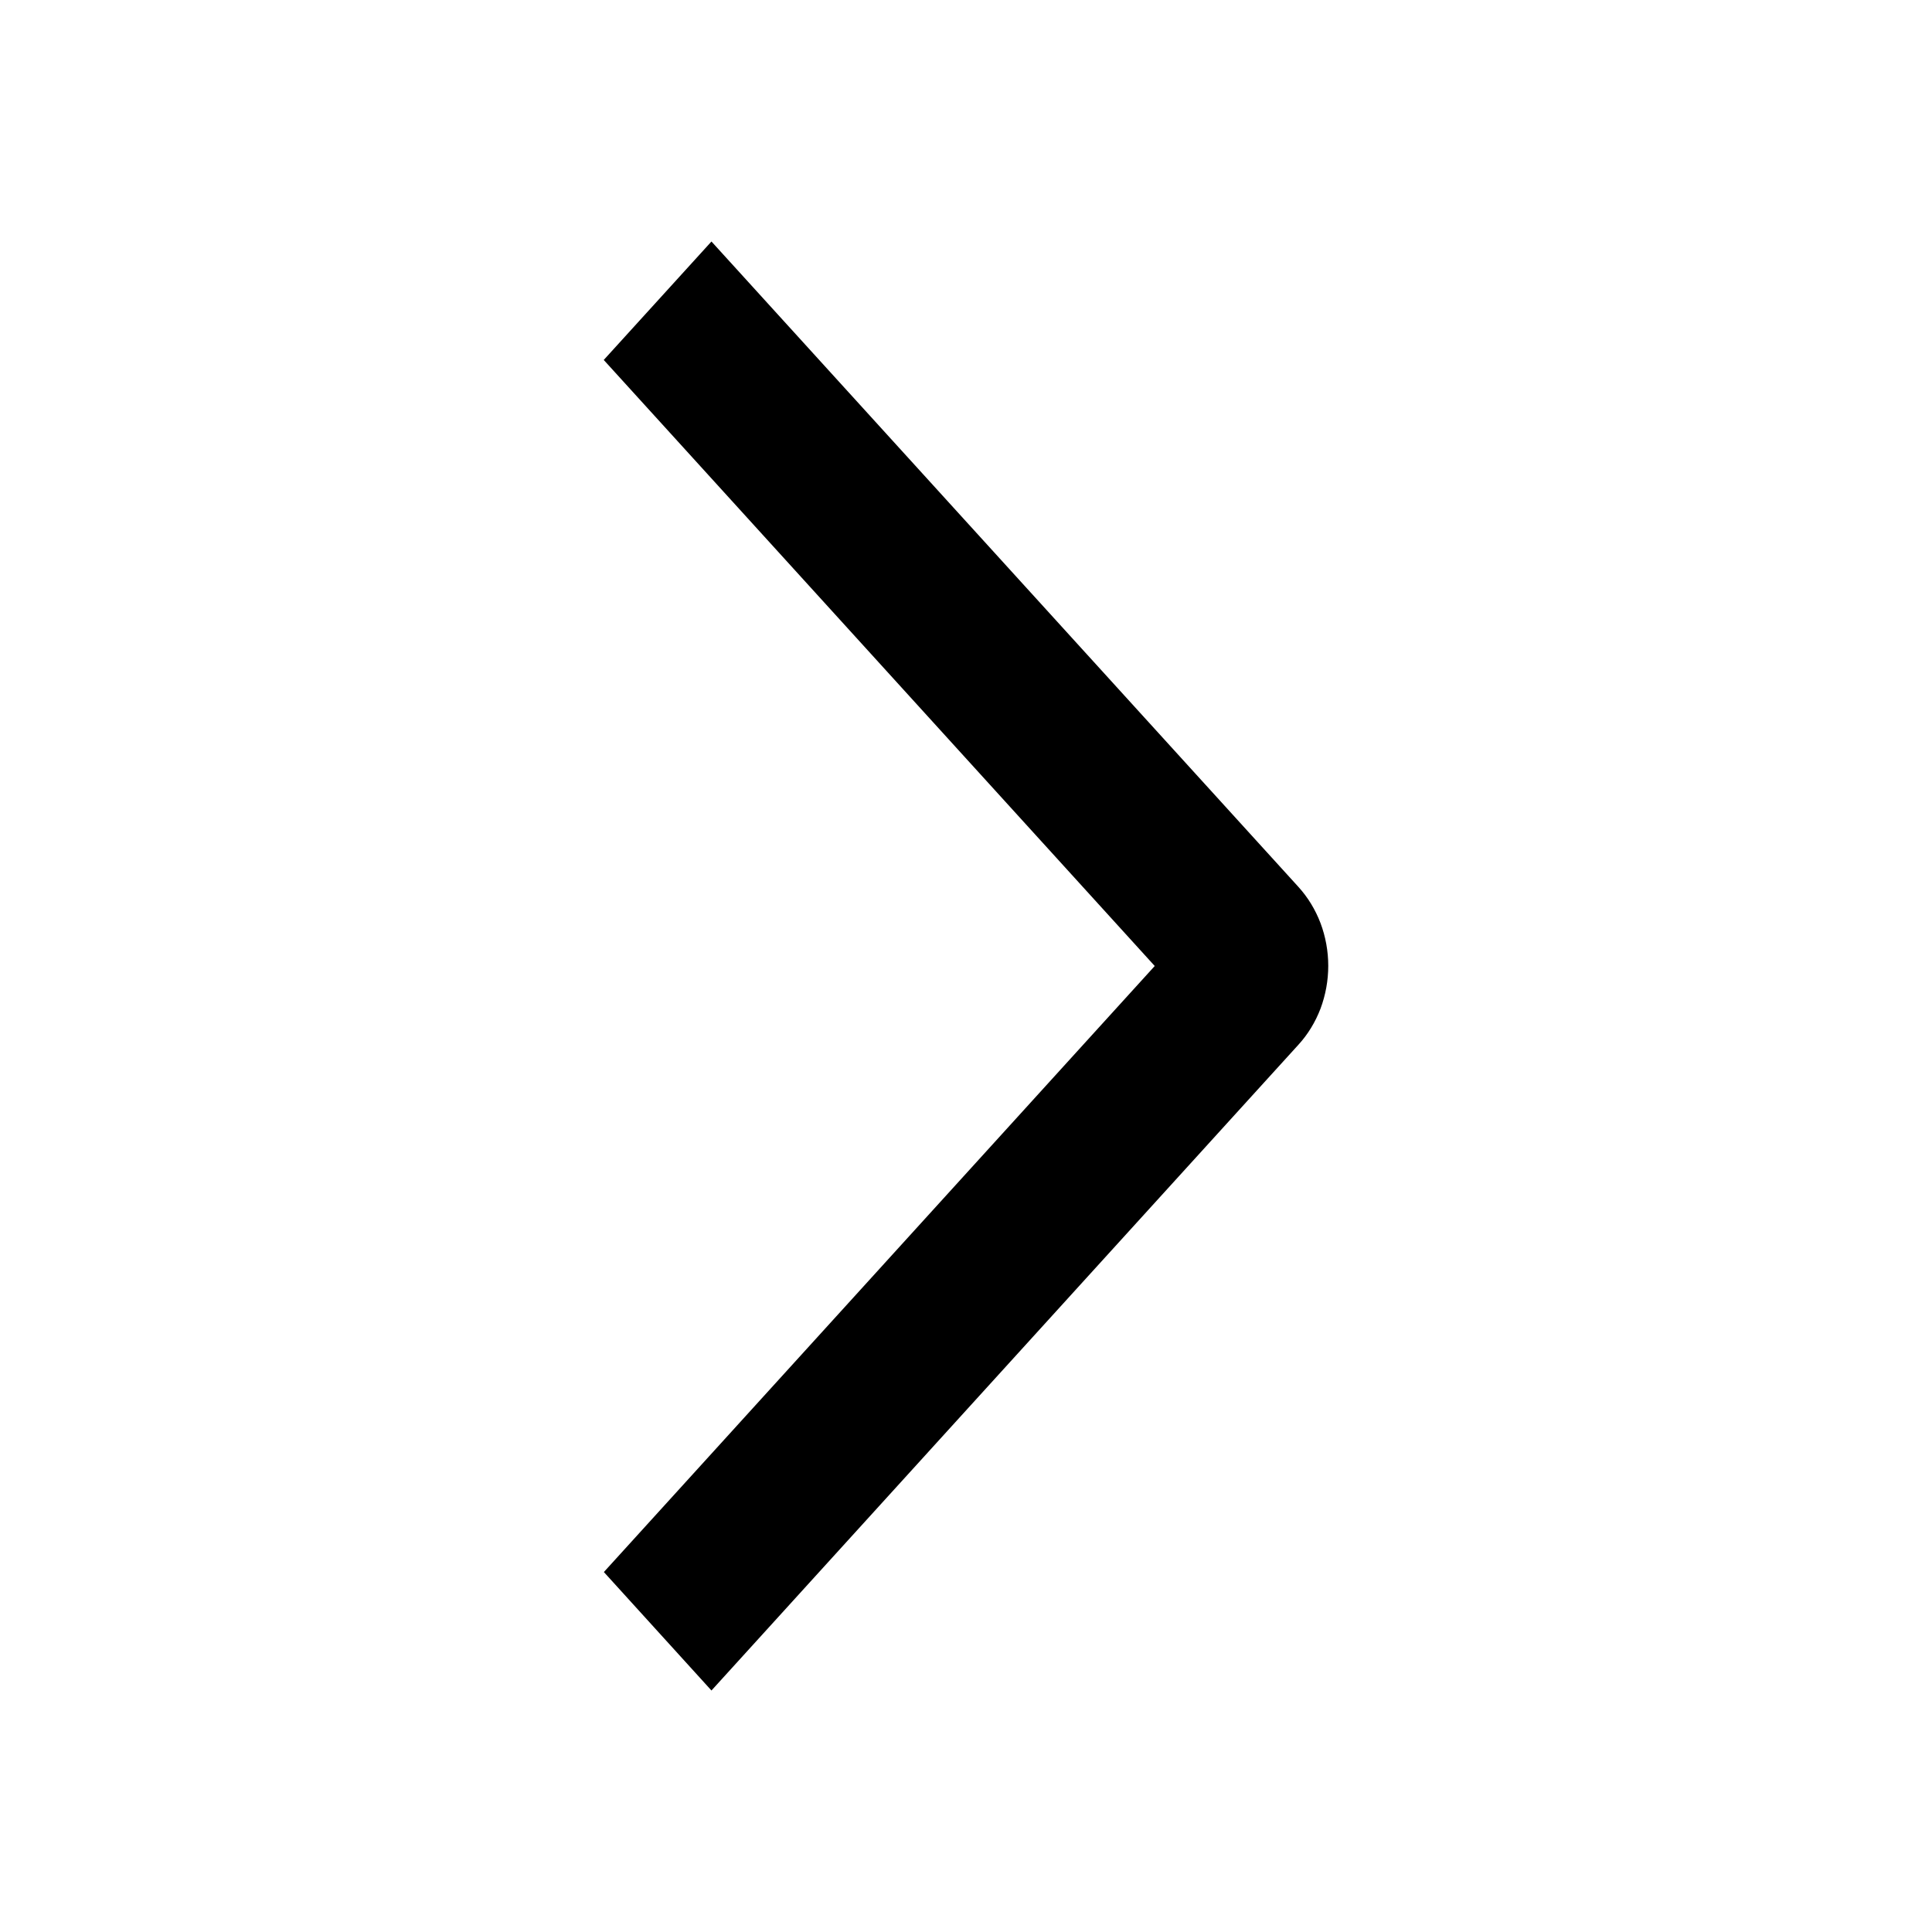
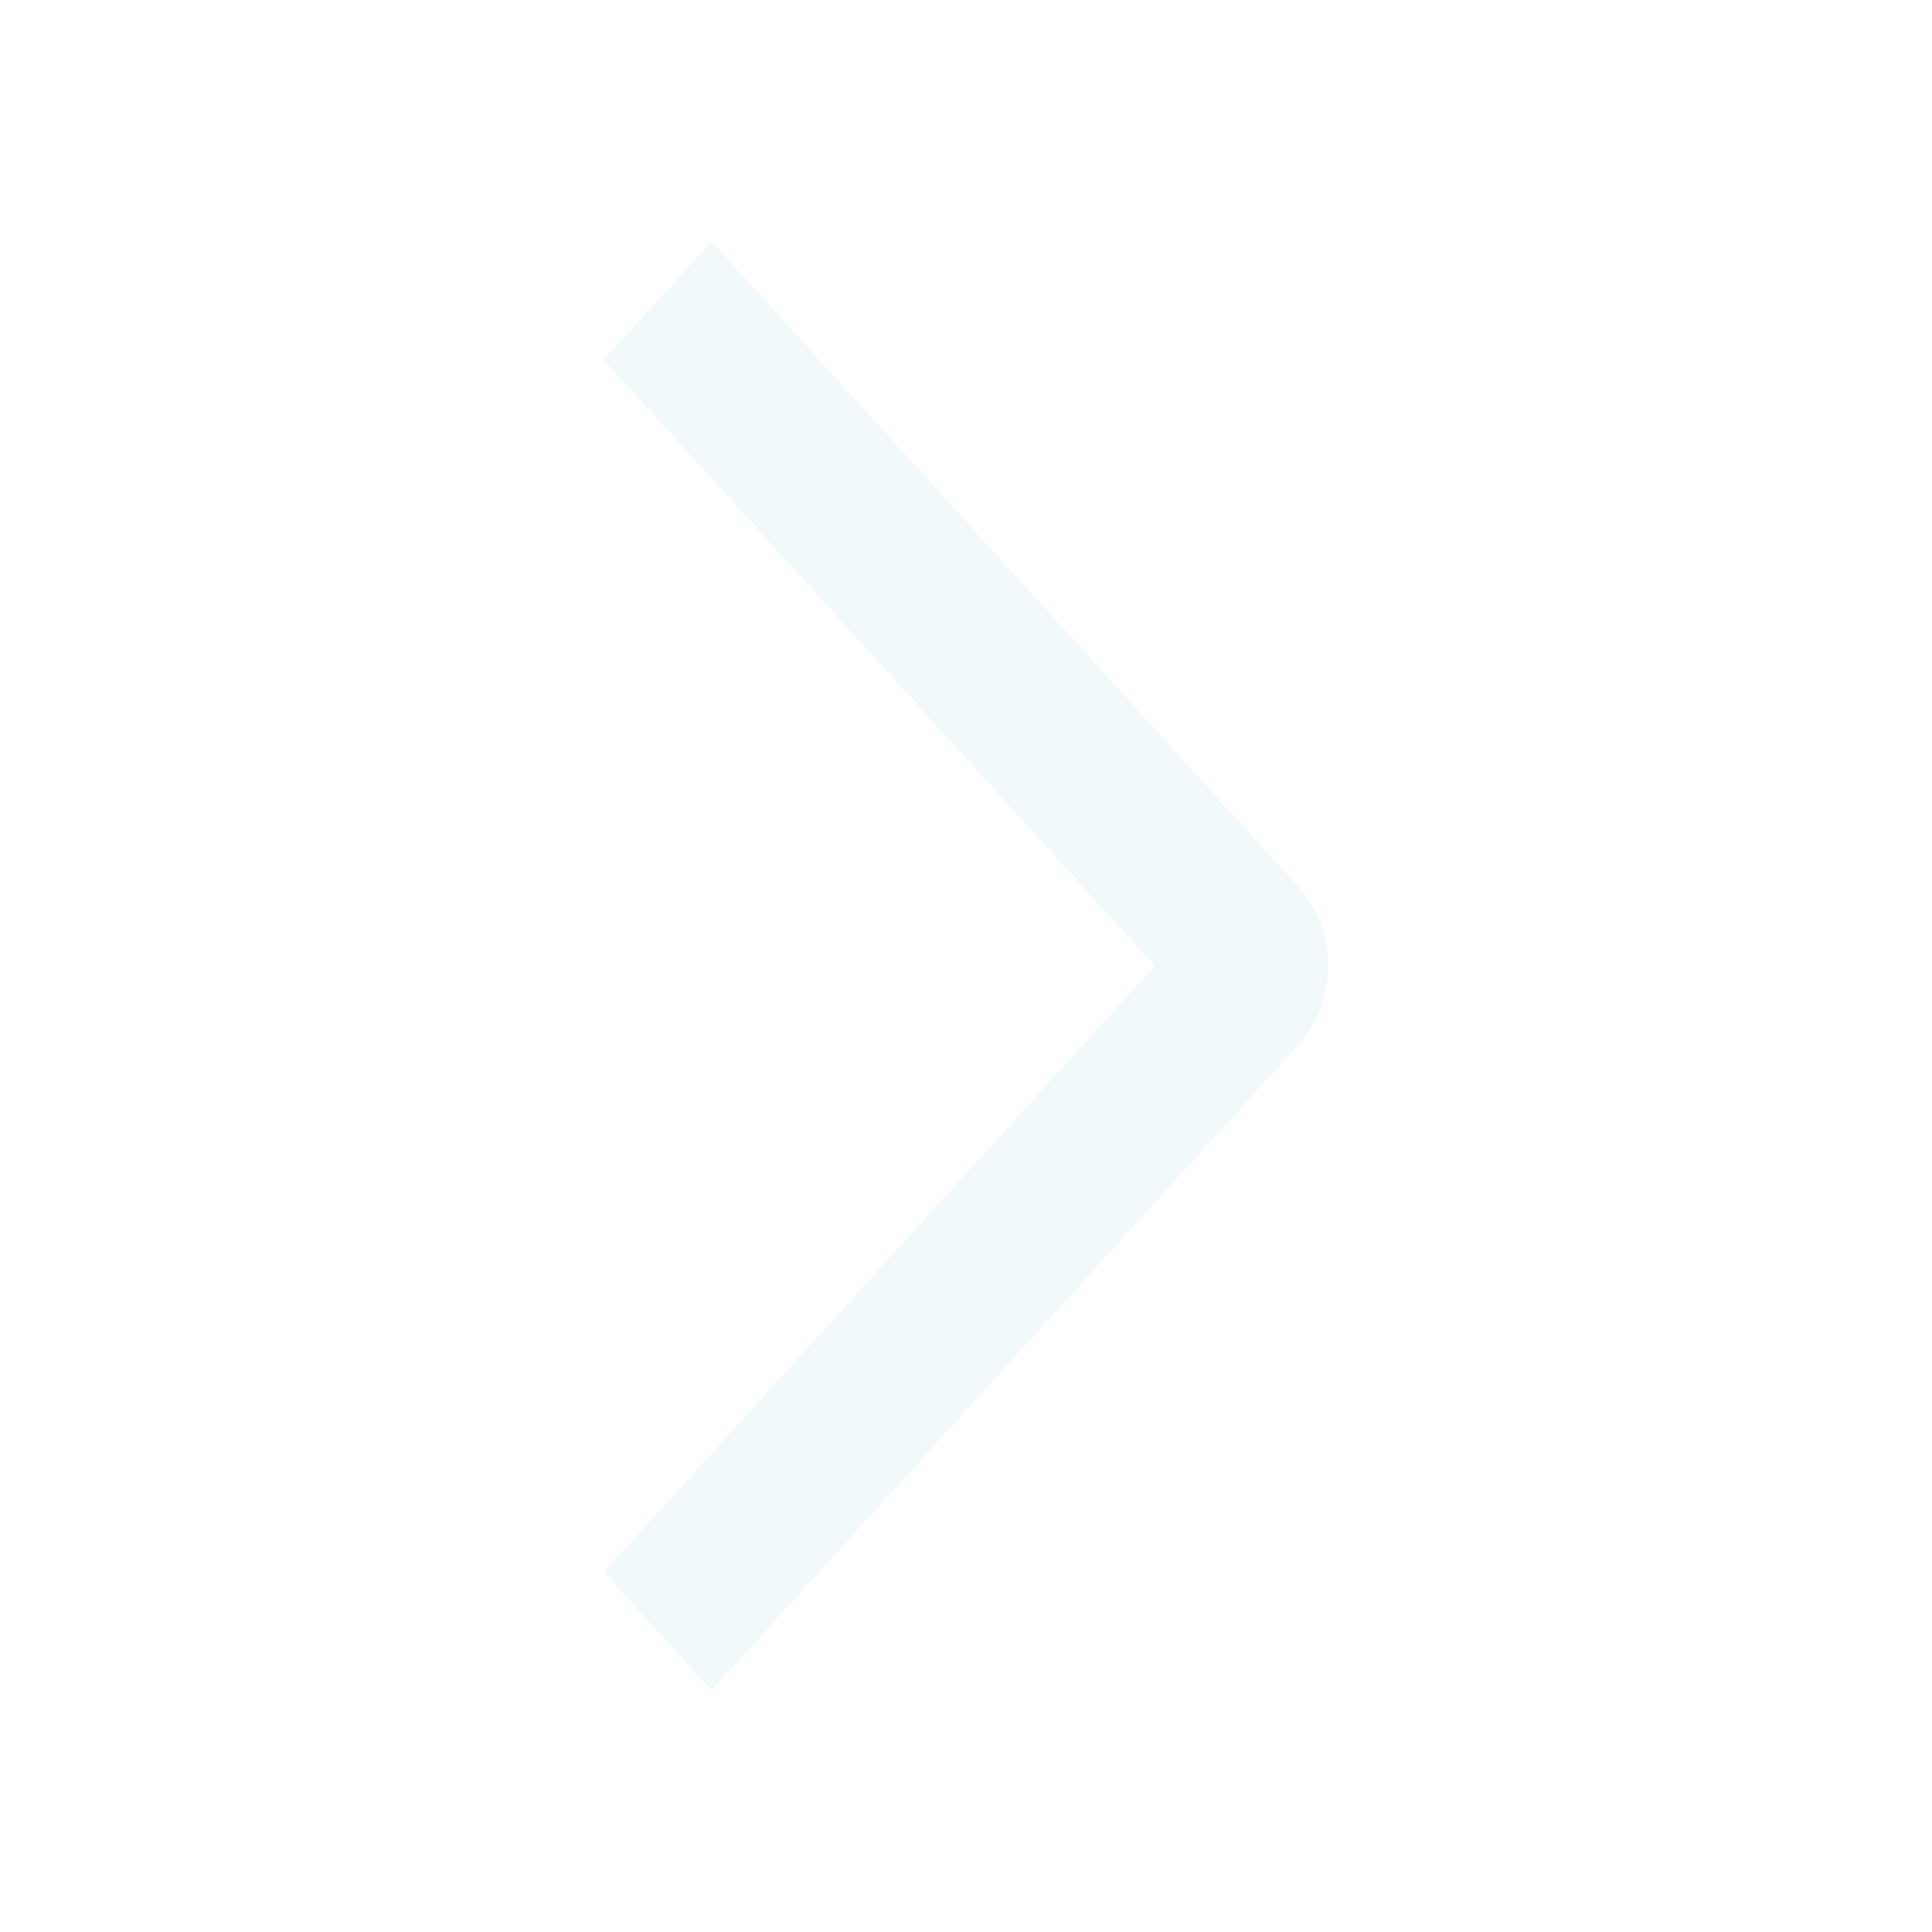
<svg xmlns="http://www.w3.org/2000/svg" width="16" height="16" viewBox="0 0 16 16" fill="currentColor">
  <g id="state=right">
-     <path id="Vector" d="M5 2.981L5.892 2L10.753 7.345C10.831 7.431 10.893 7.532 10.936 7.645C10.978 7.757 11 7.877 11 7.999C11 8.12 10.978 8.24 10.936 8.353C10.893 8.465 10.831 8.567 10.753 8.652L5.892 14L5.001 13.019L9.563 8L5 2.981Z" fill="black" />
+     <path id="Vector" d="M5 2.981L5.892 2L10.753 7.345C10.831 7.431 10.893 7.532 10.936 7.645C10.978 7.757 11 7.877 11 7.999C11 8.12 10.978 8.24 10.936 8.353C10.893 8.465 10.831 8.567 10.753 8.652L5.892 14L5.001 13.019L9.563 8L5 2.981Z" fill="#f2f9fa" />
  </g>
</svg>
